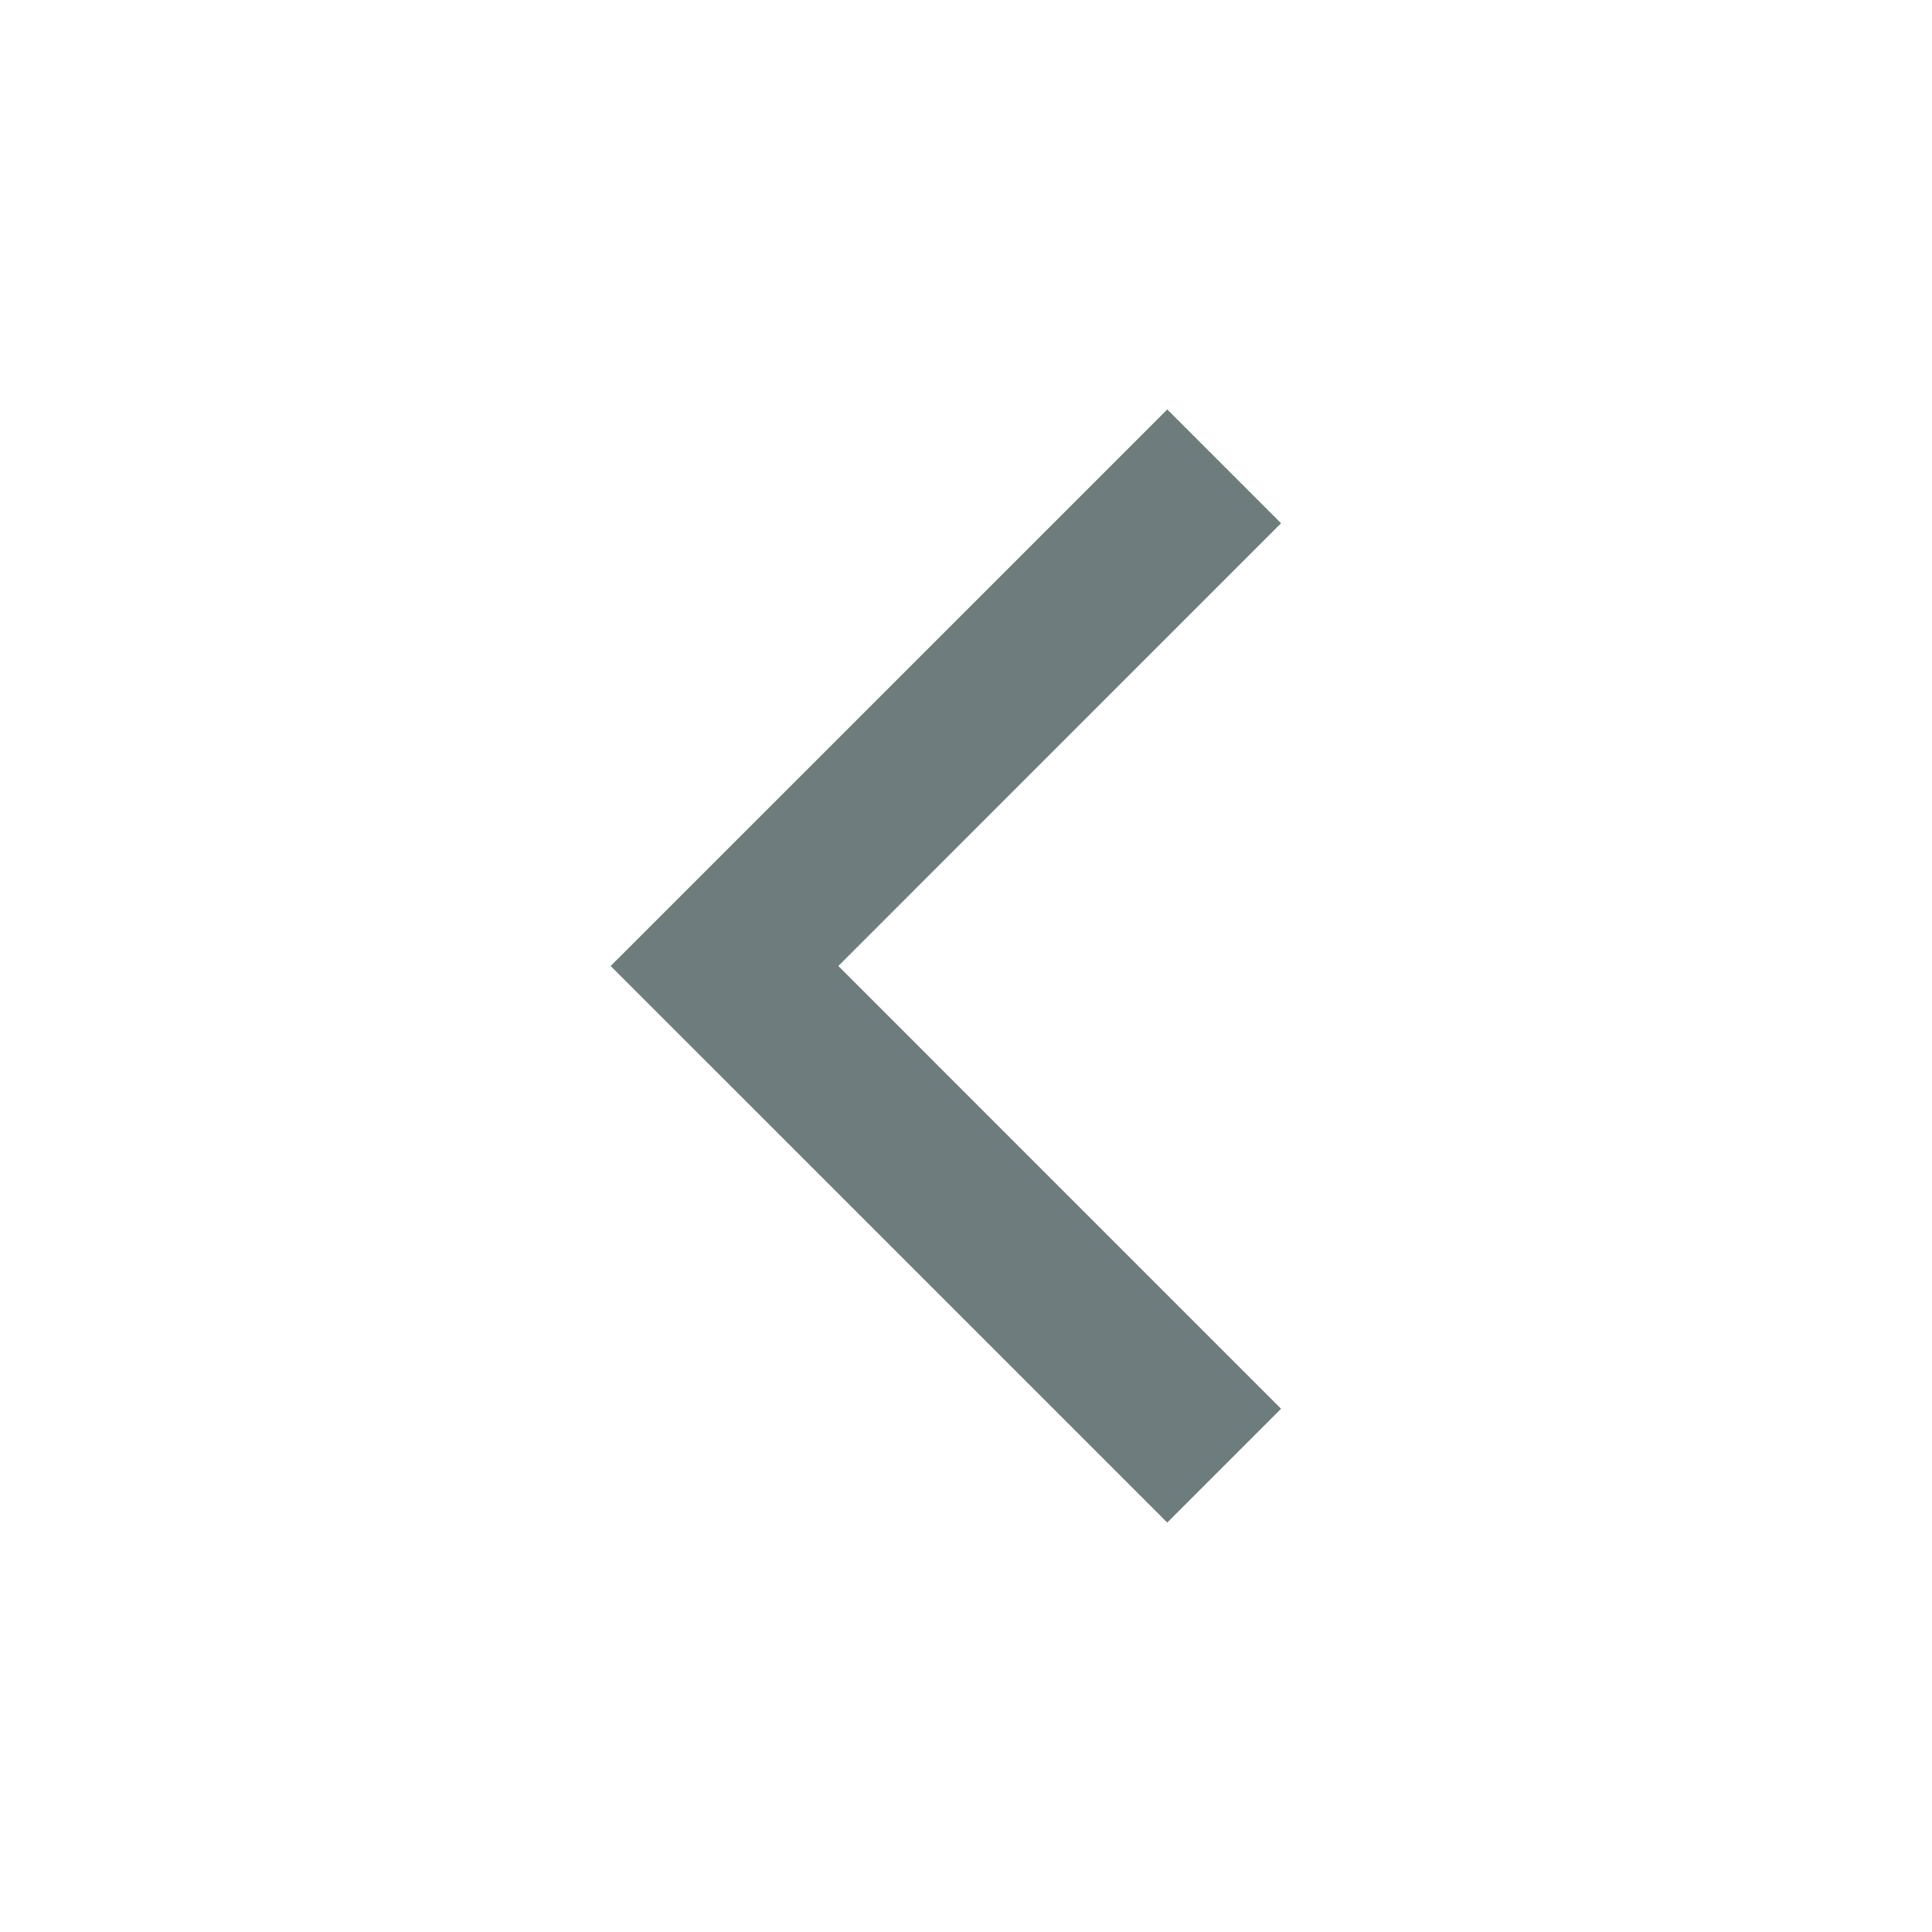
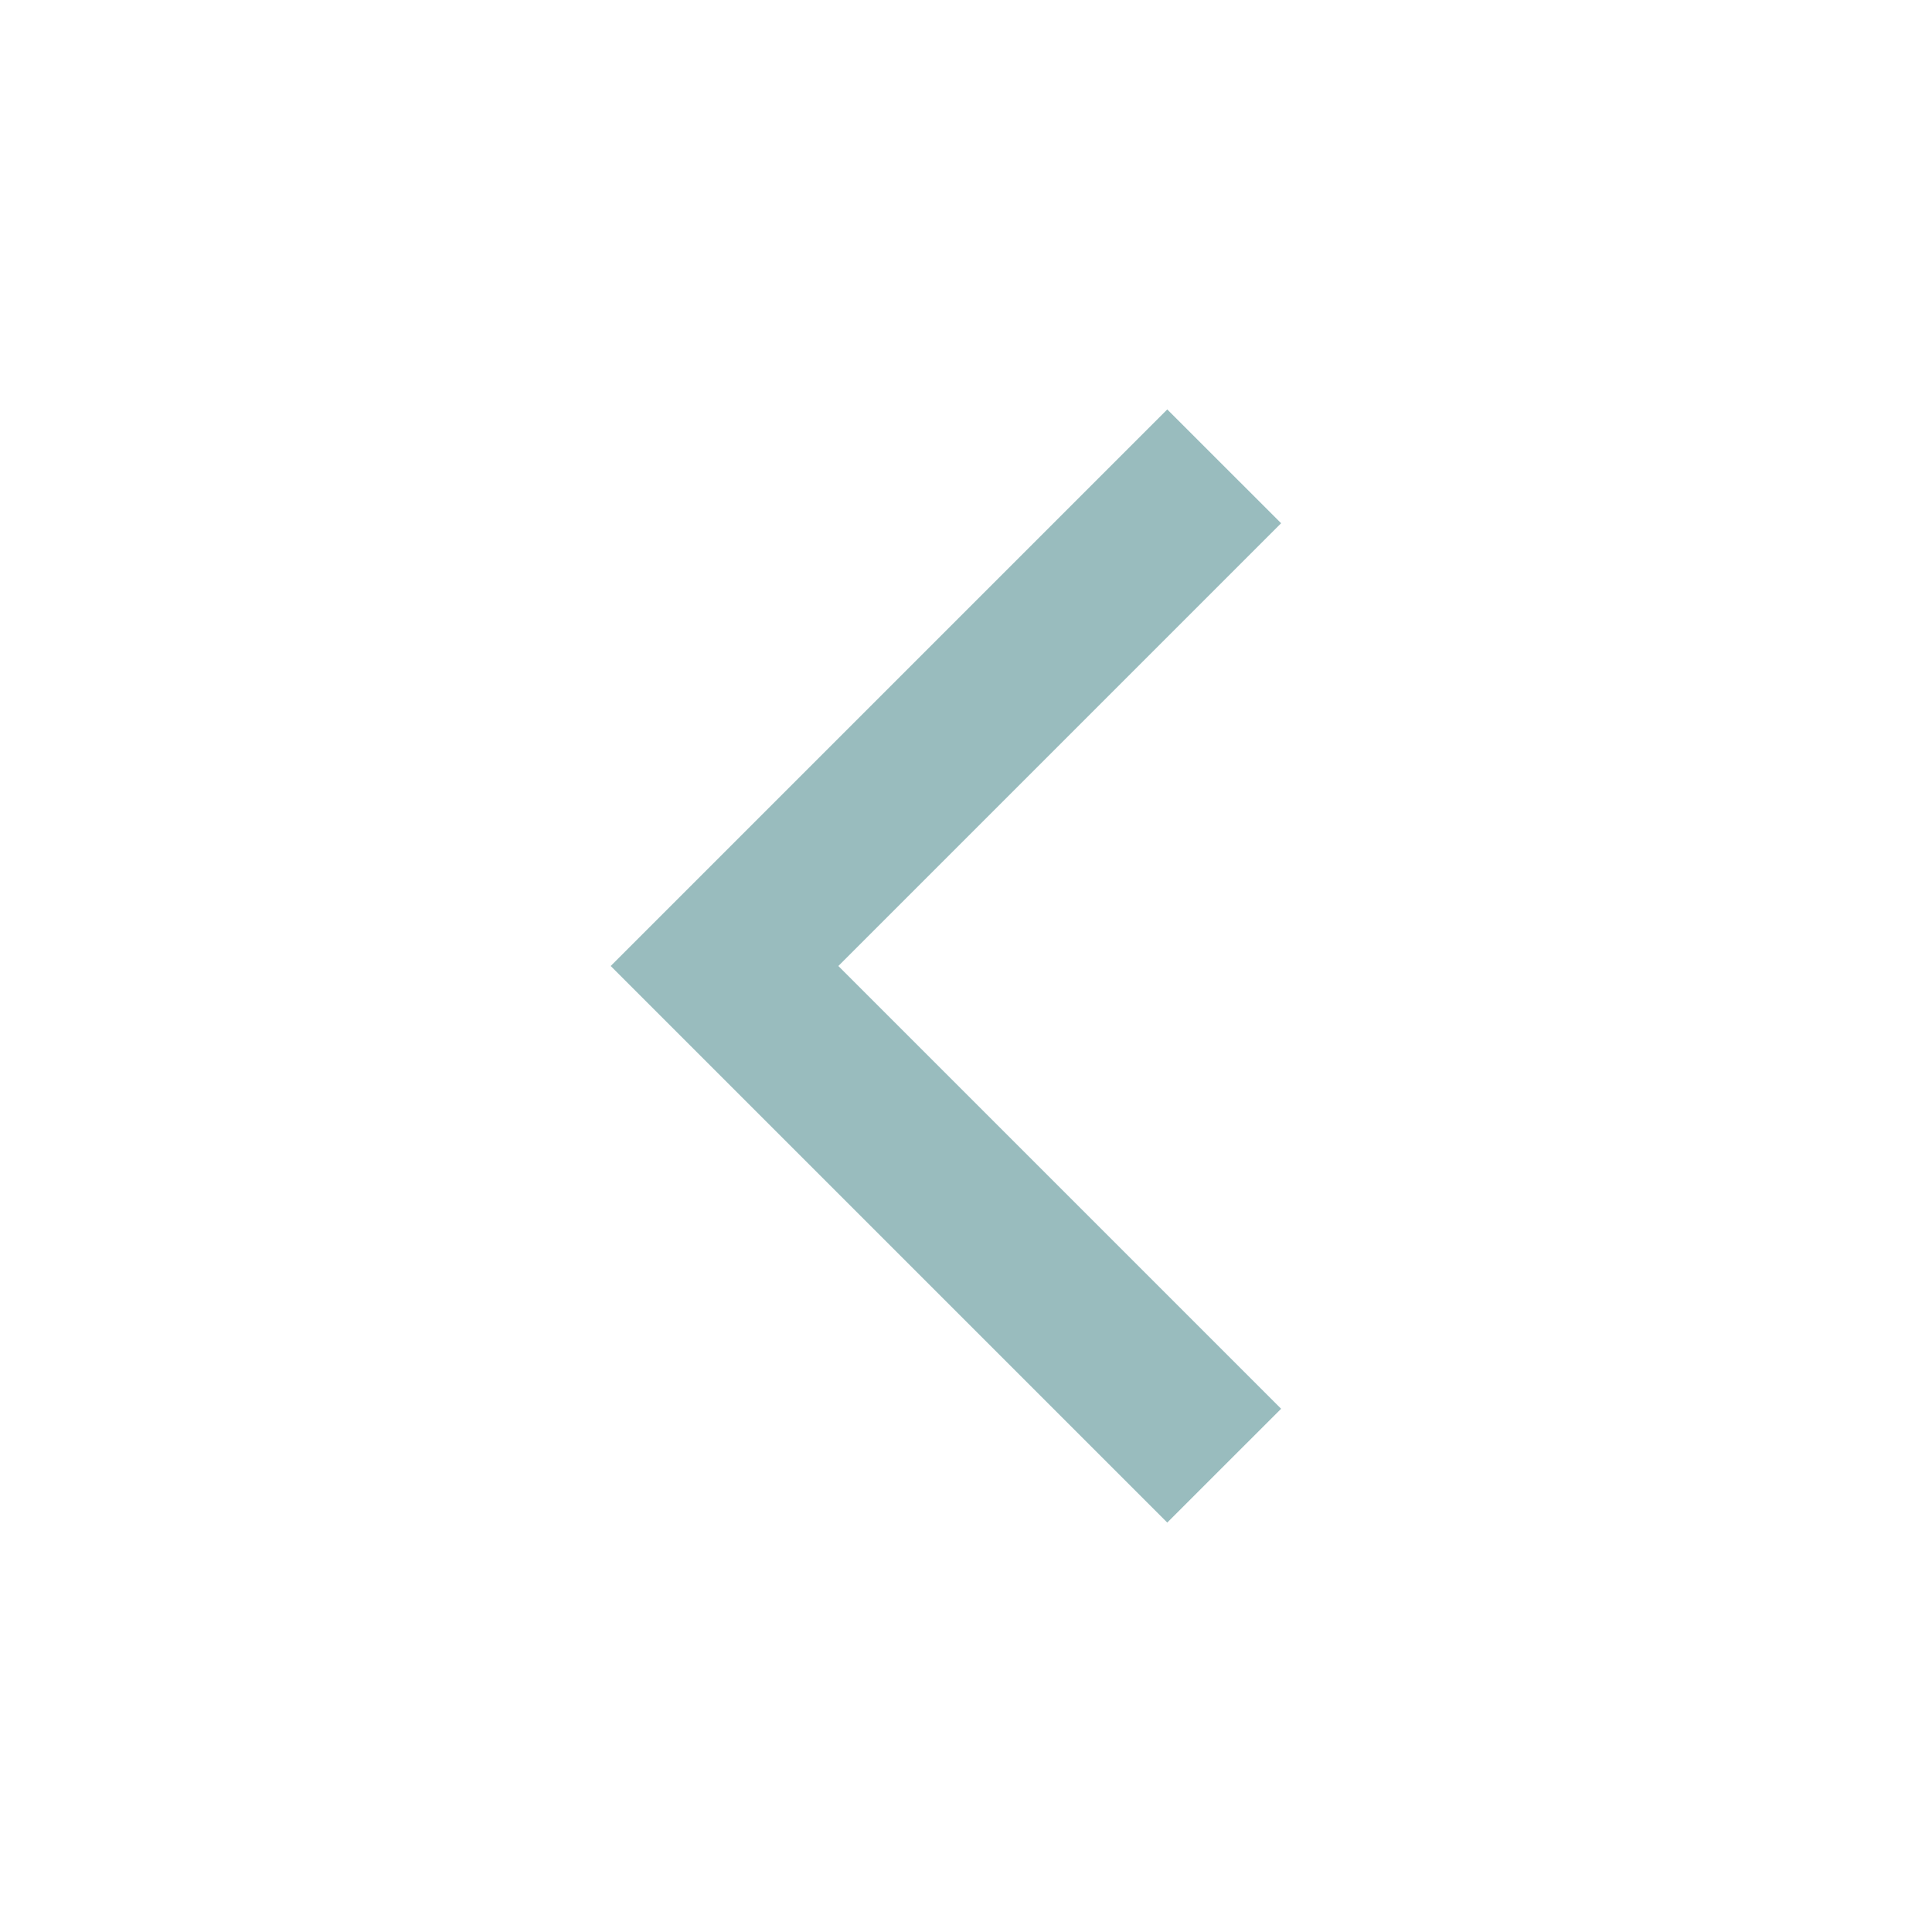
<svg xmlns="http://www.w3.org/2000/svg" width="40" height="40" viewBox="0 0 40 40" fill="none">
-   <path d="M26.523 29.167L17.357 20L26.523 10.833L24.167 8.477L12.643 20L24.167 31.523L26.523 29.167Z" fill="#6E7C7D" />
+   <path d="M26.524 29.167L17.357 20L26.524 10.833L24.167 8.477L12.644 20L24.167 31.523L26.524 29.167Z" fill="#99BCBE" />
</svg>
